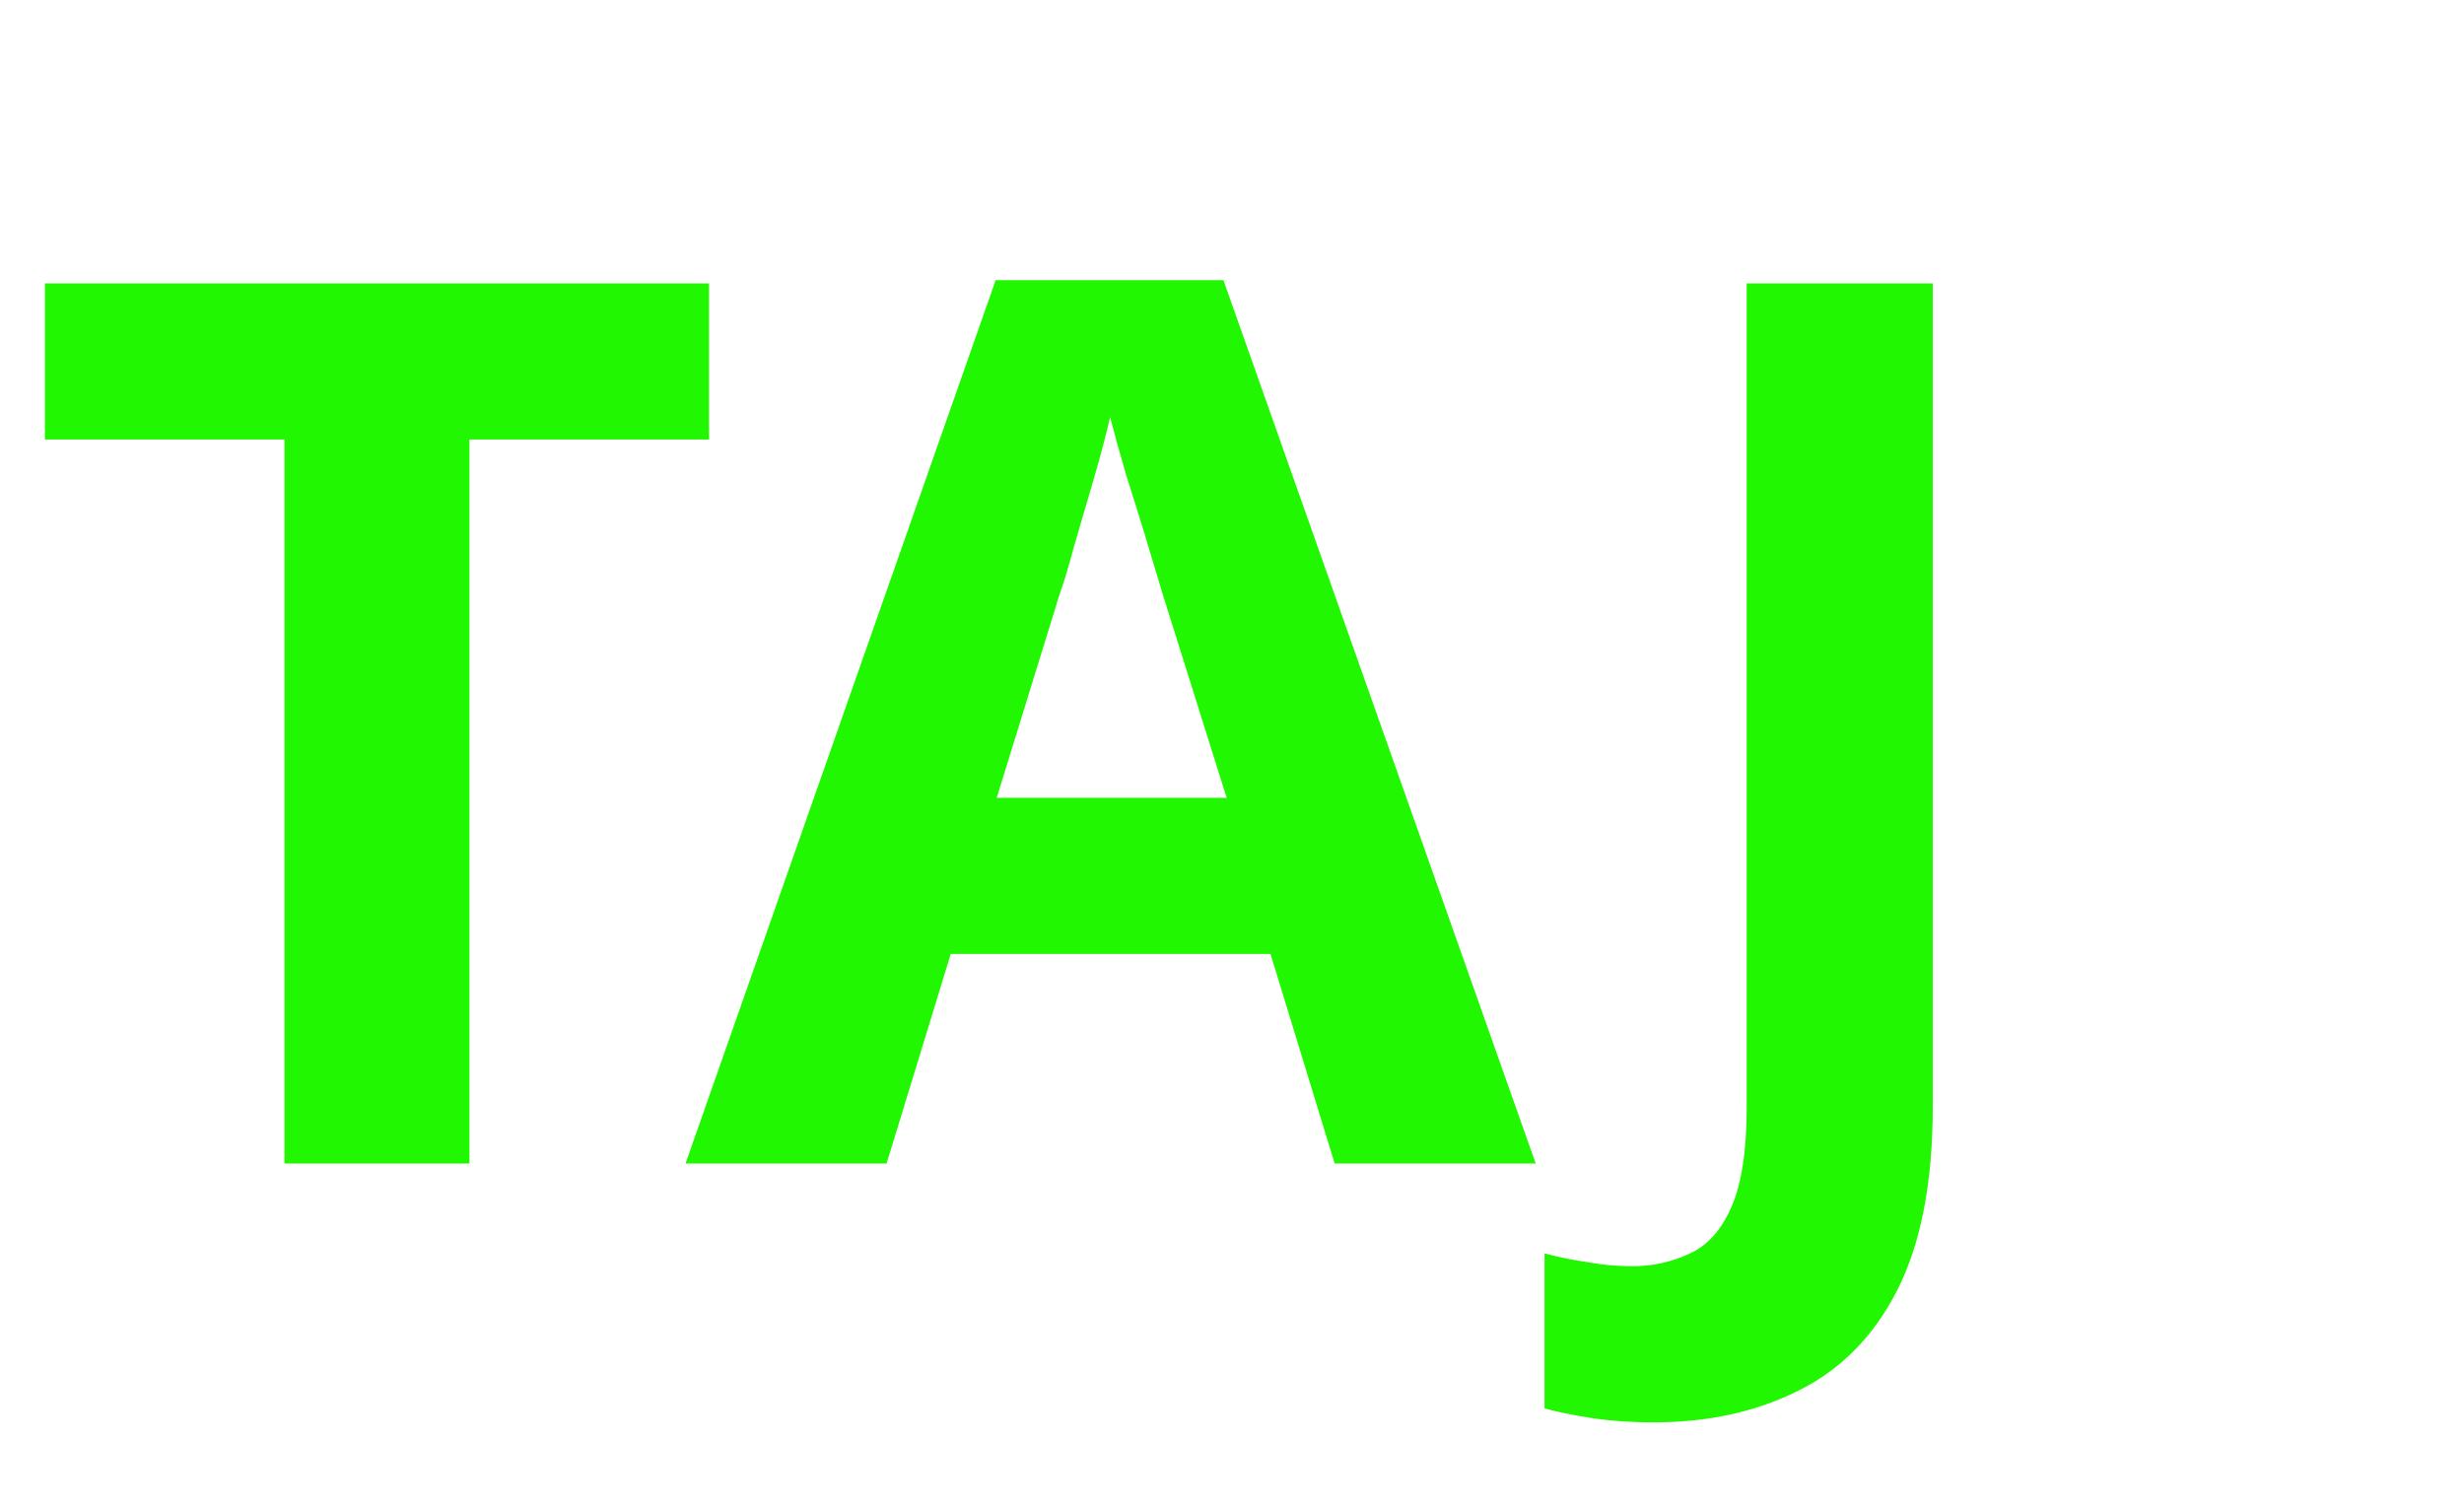
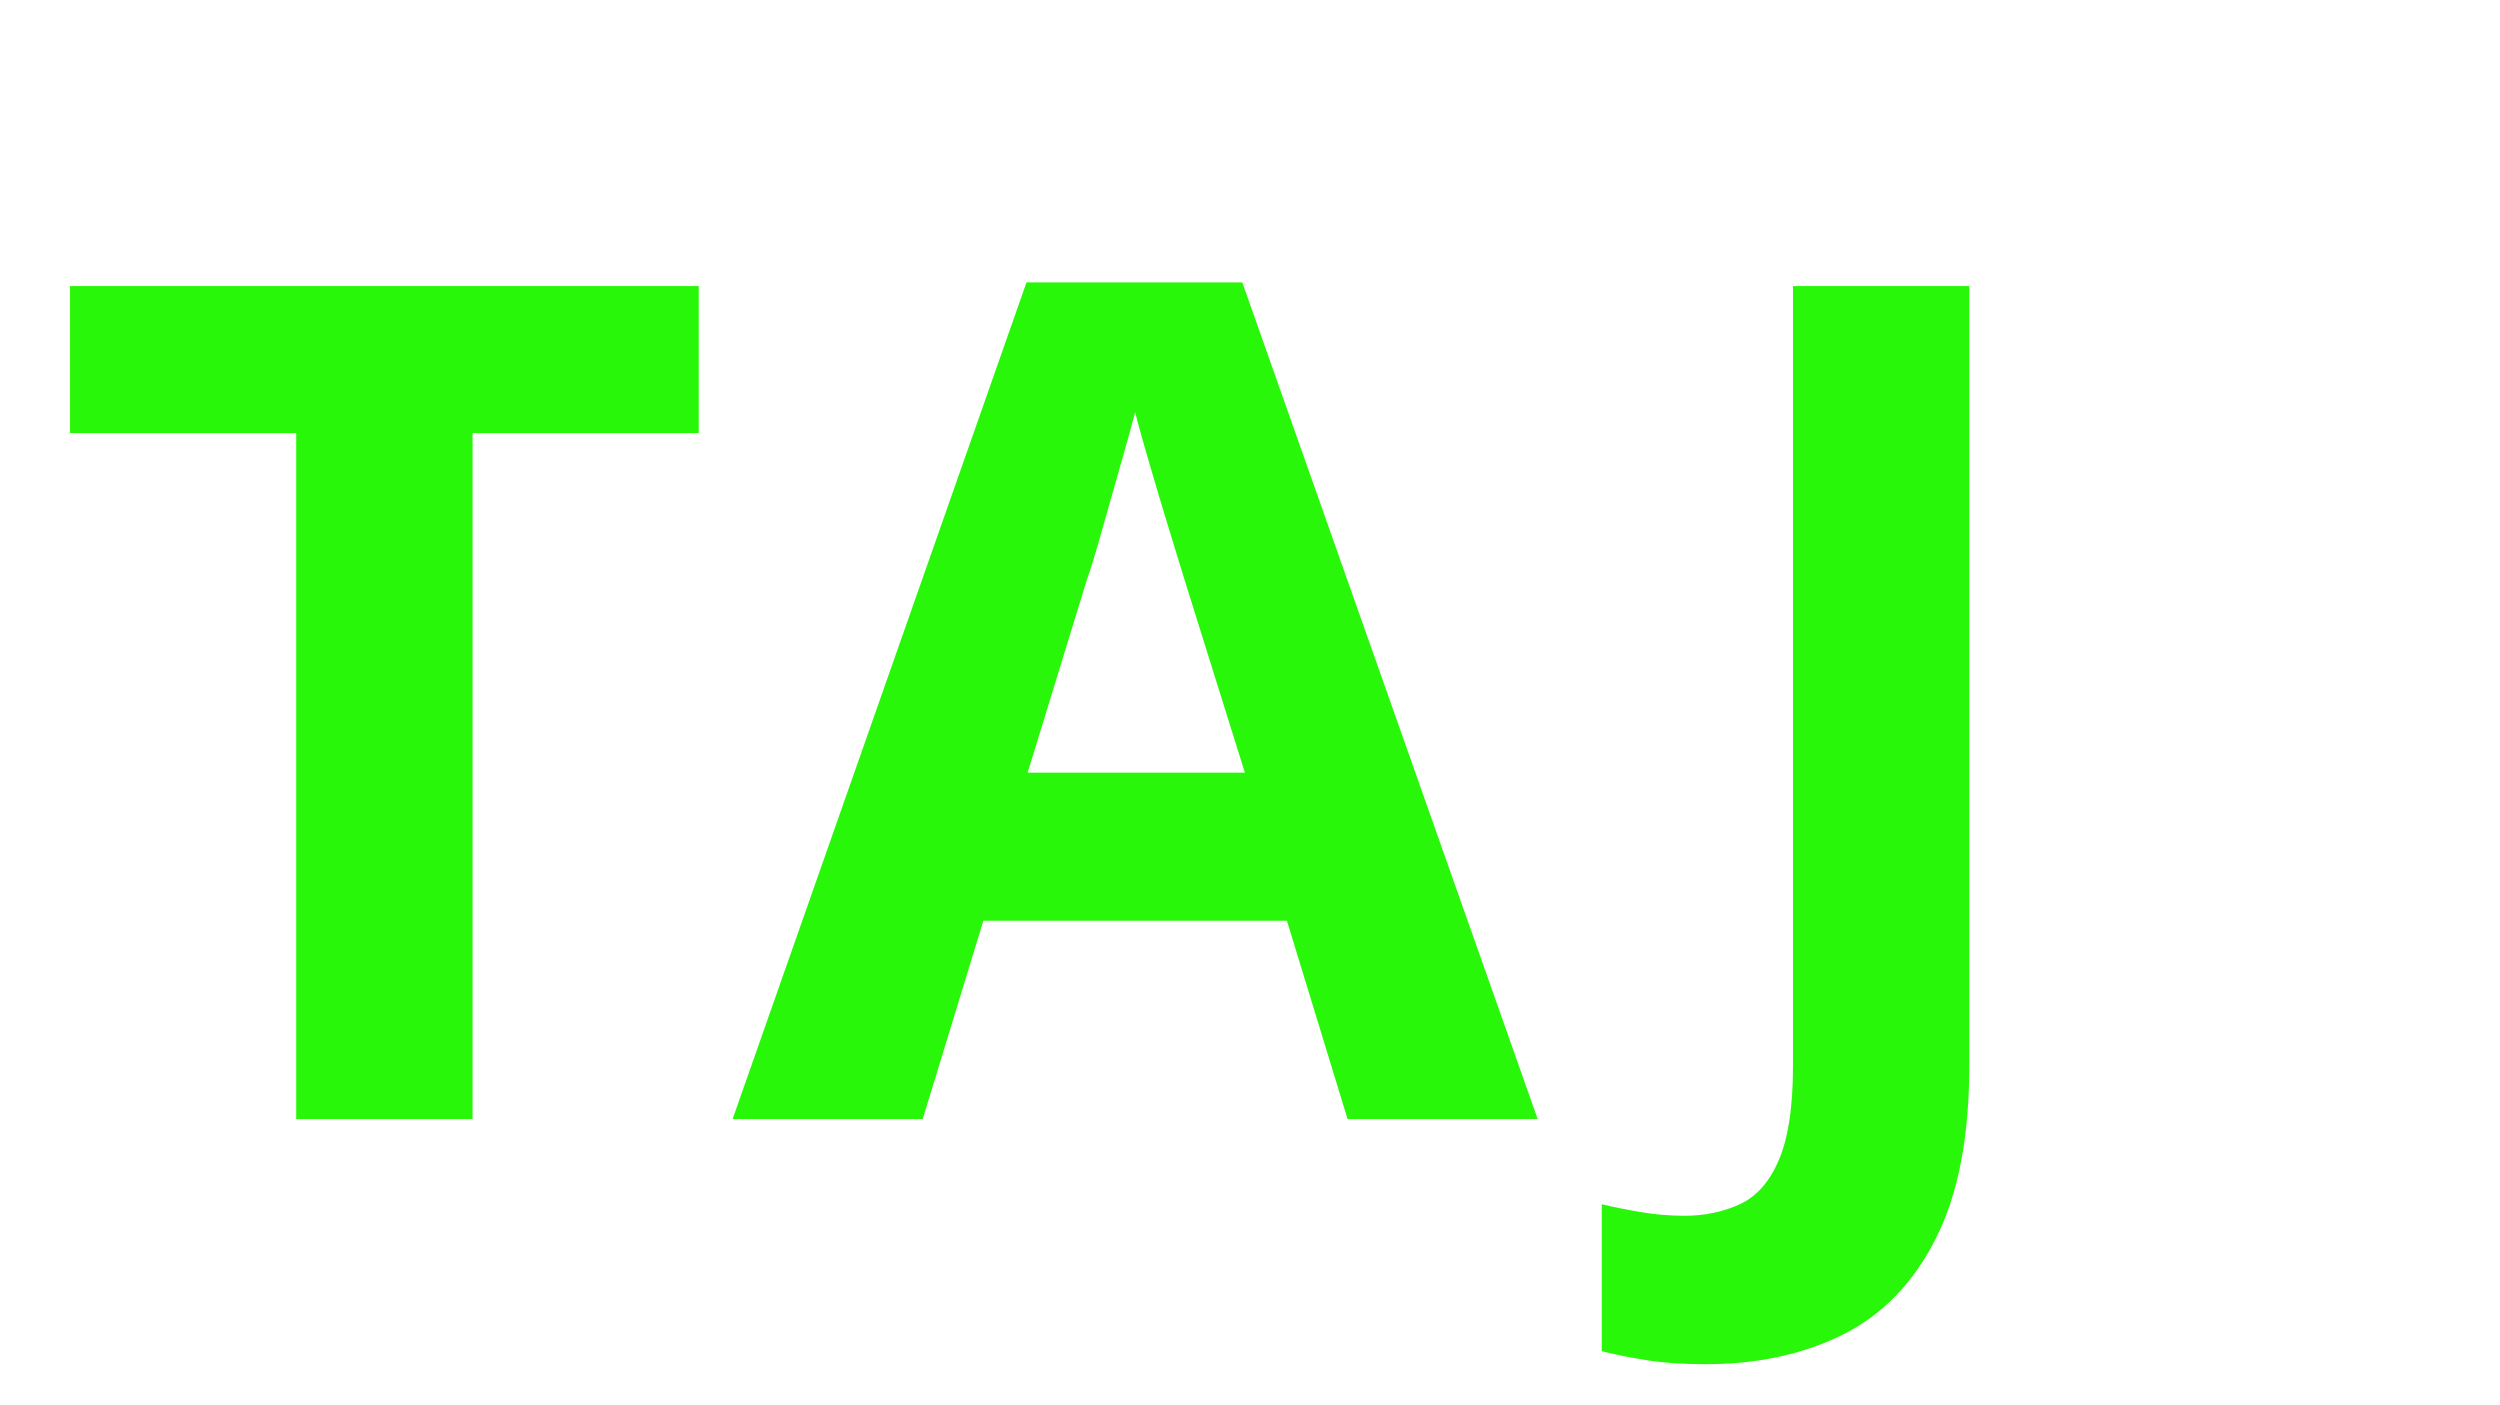
- <svg xmlns="http://www.w3.org/2000/svg" width="36" height="22" viewBox="0 0 36 22">
-   <text id="TAJ" fill="#21f700" font-size="18" font-family="Montserrat-Bold, Montserrat" font-weight="700" letter-spacing="0.031em">
-     <tspan x="0.297" y="17">TAJ</tspan>
+ <svg xmlns="http://www.w3.org/2000/svg" width="105" height="59" viewBox="0 0 105 59">
+   <text id="TAJ" fill="#29f709" font-size="49" font-family="Montserrat-Bold, Montserrat" font-weight="700" letter-spacing="0.079em">
+     <tspan x="1.957" y="47">TAJ</tspan>
  </text>
</svg>
